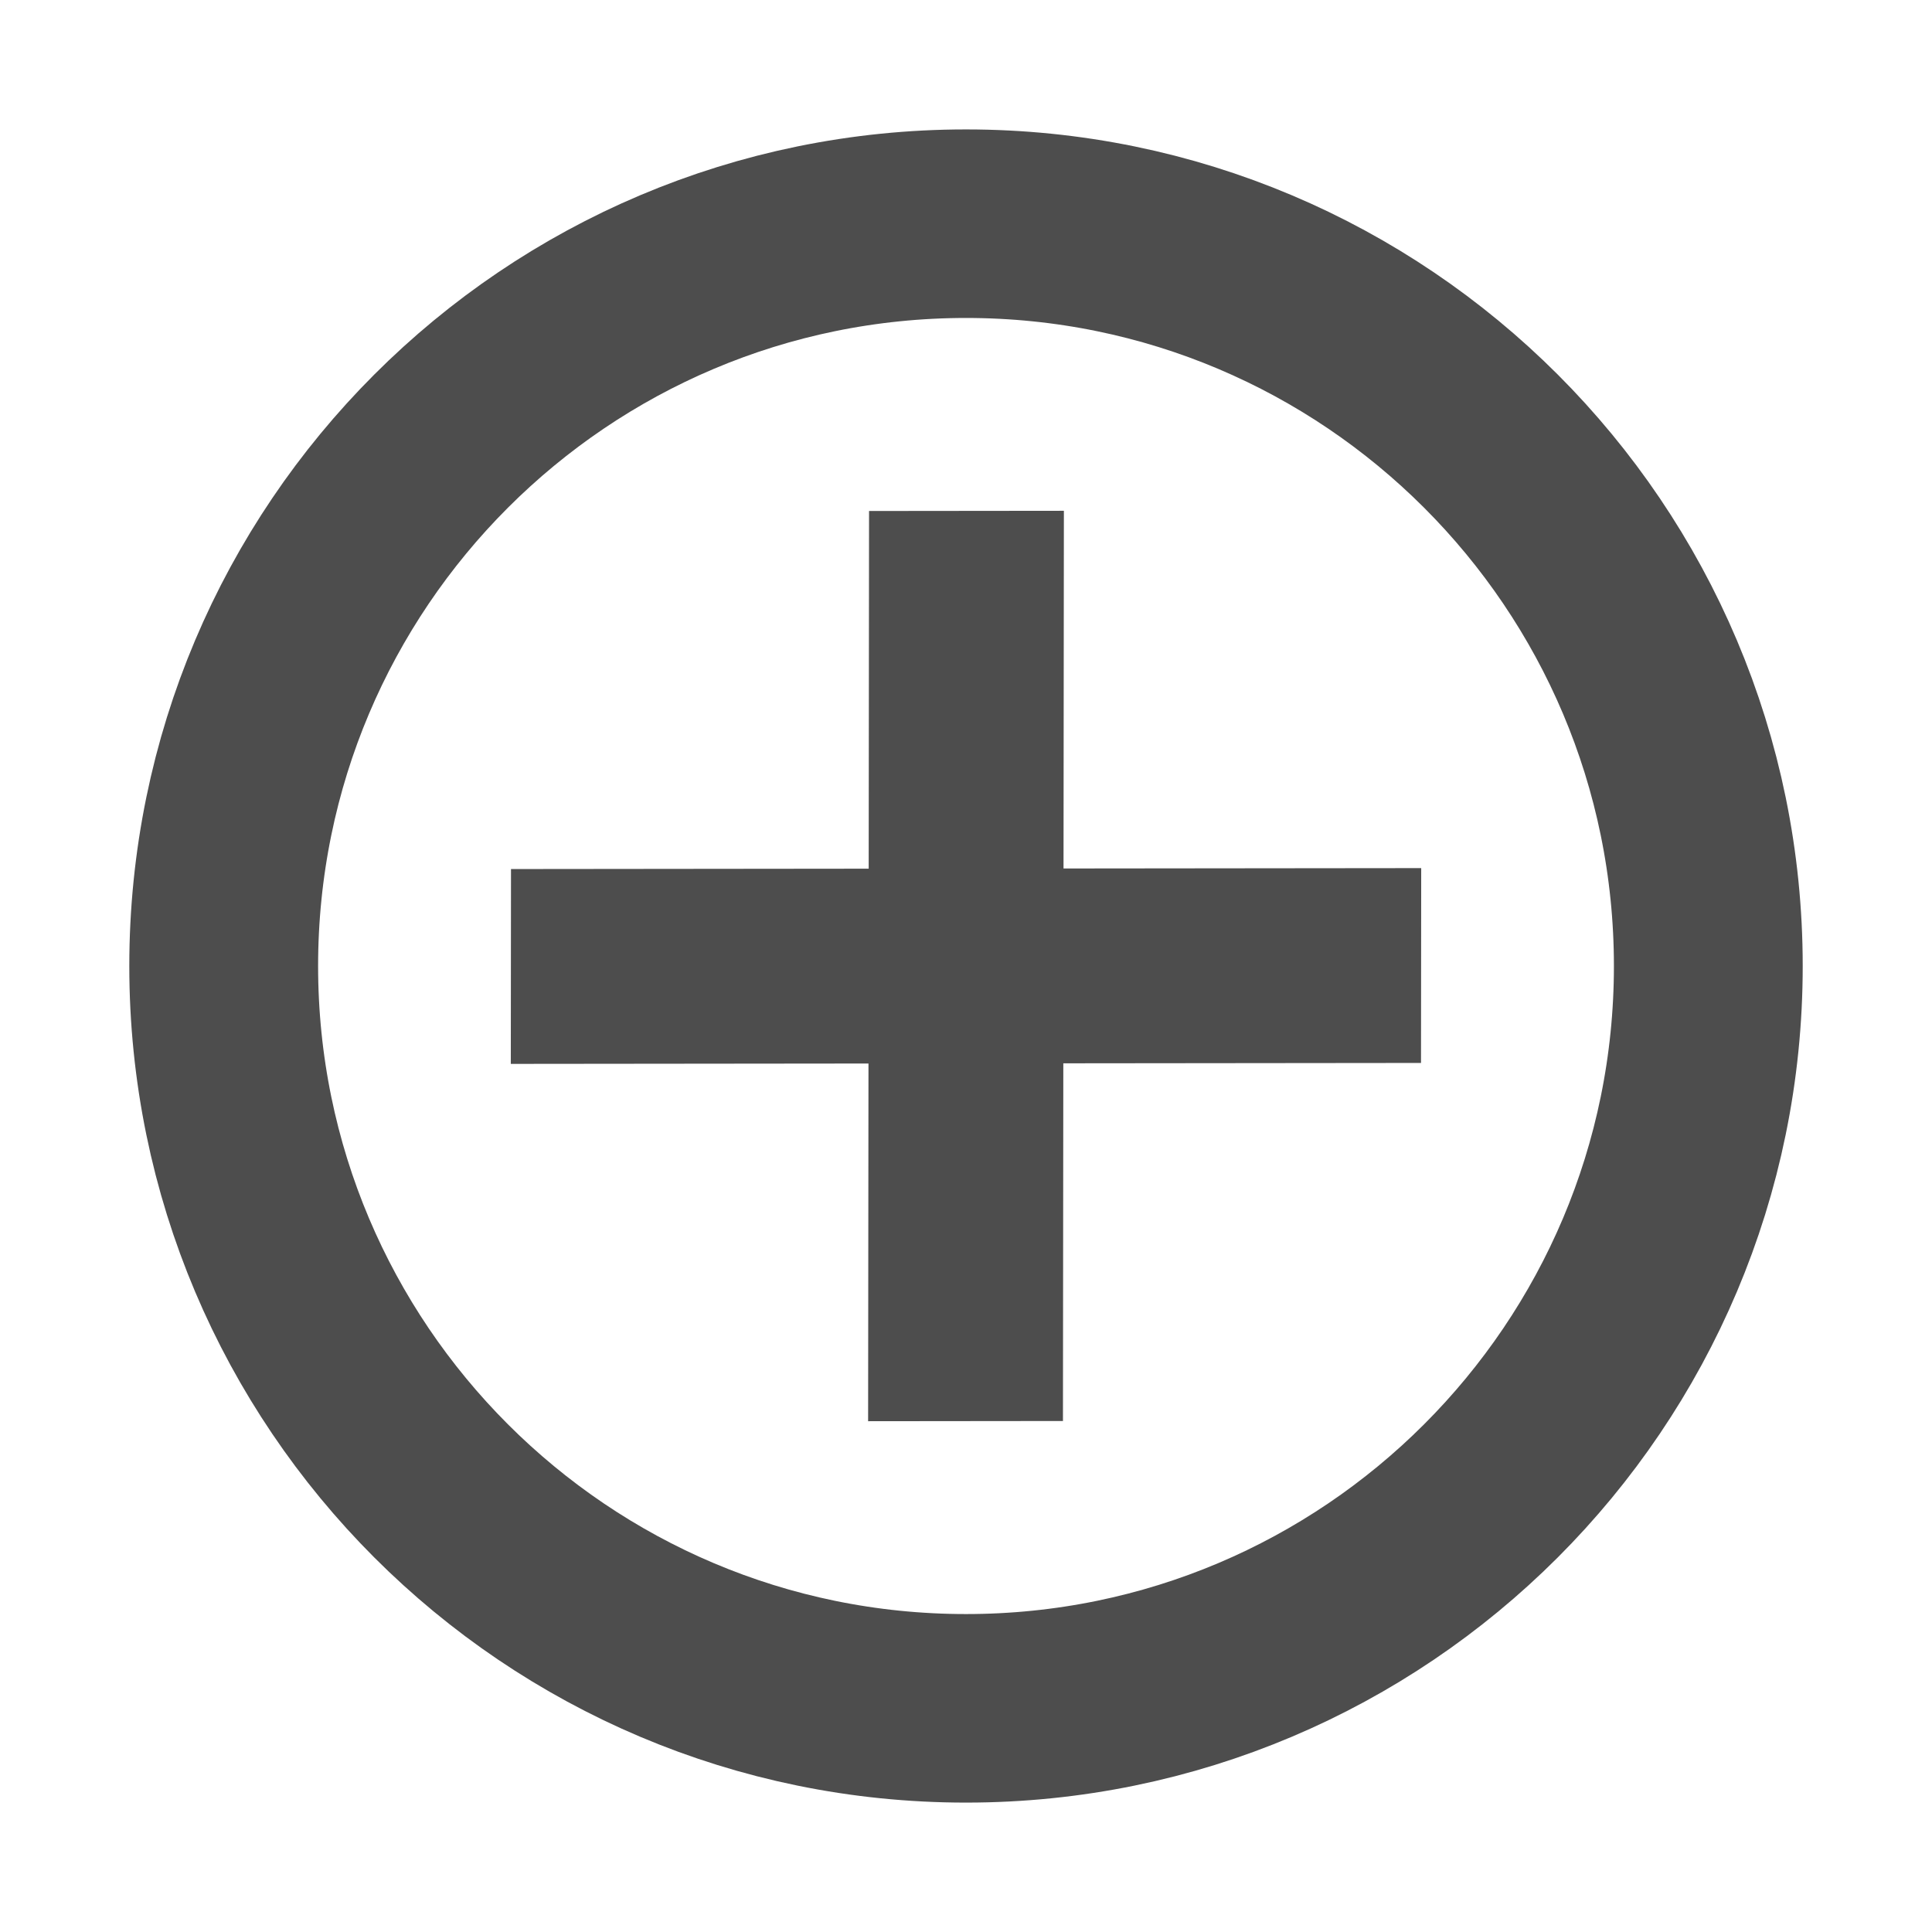
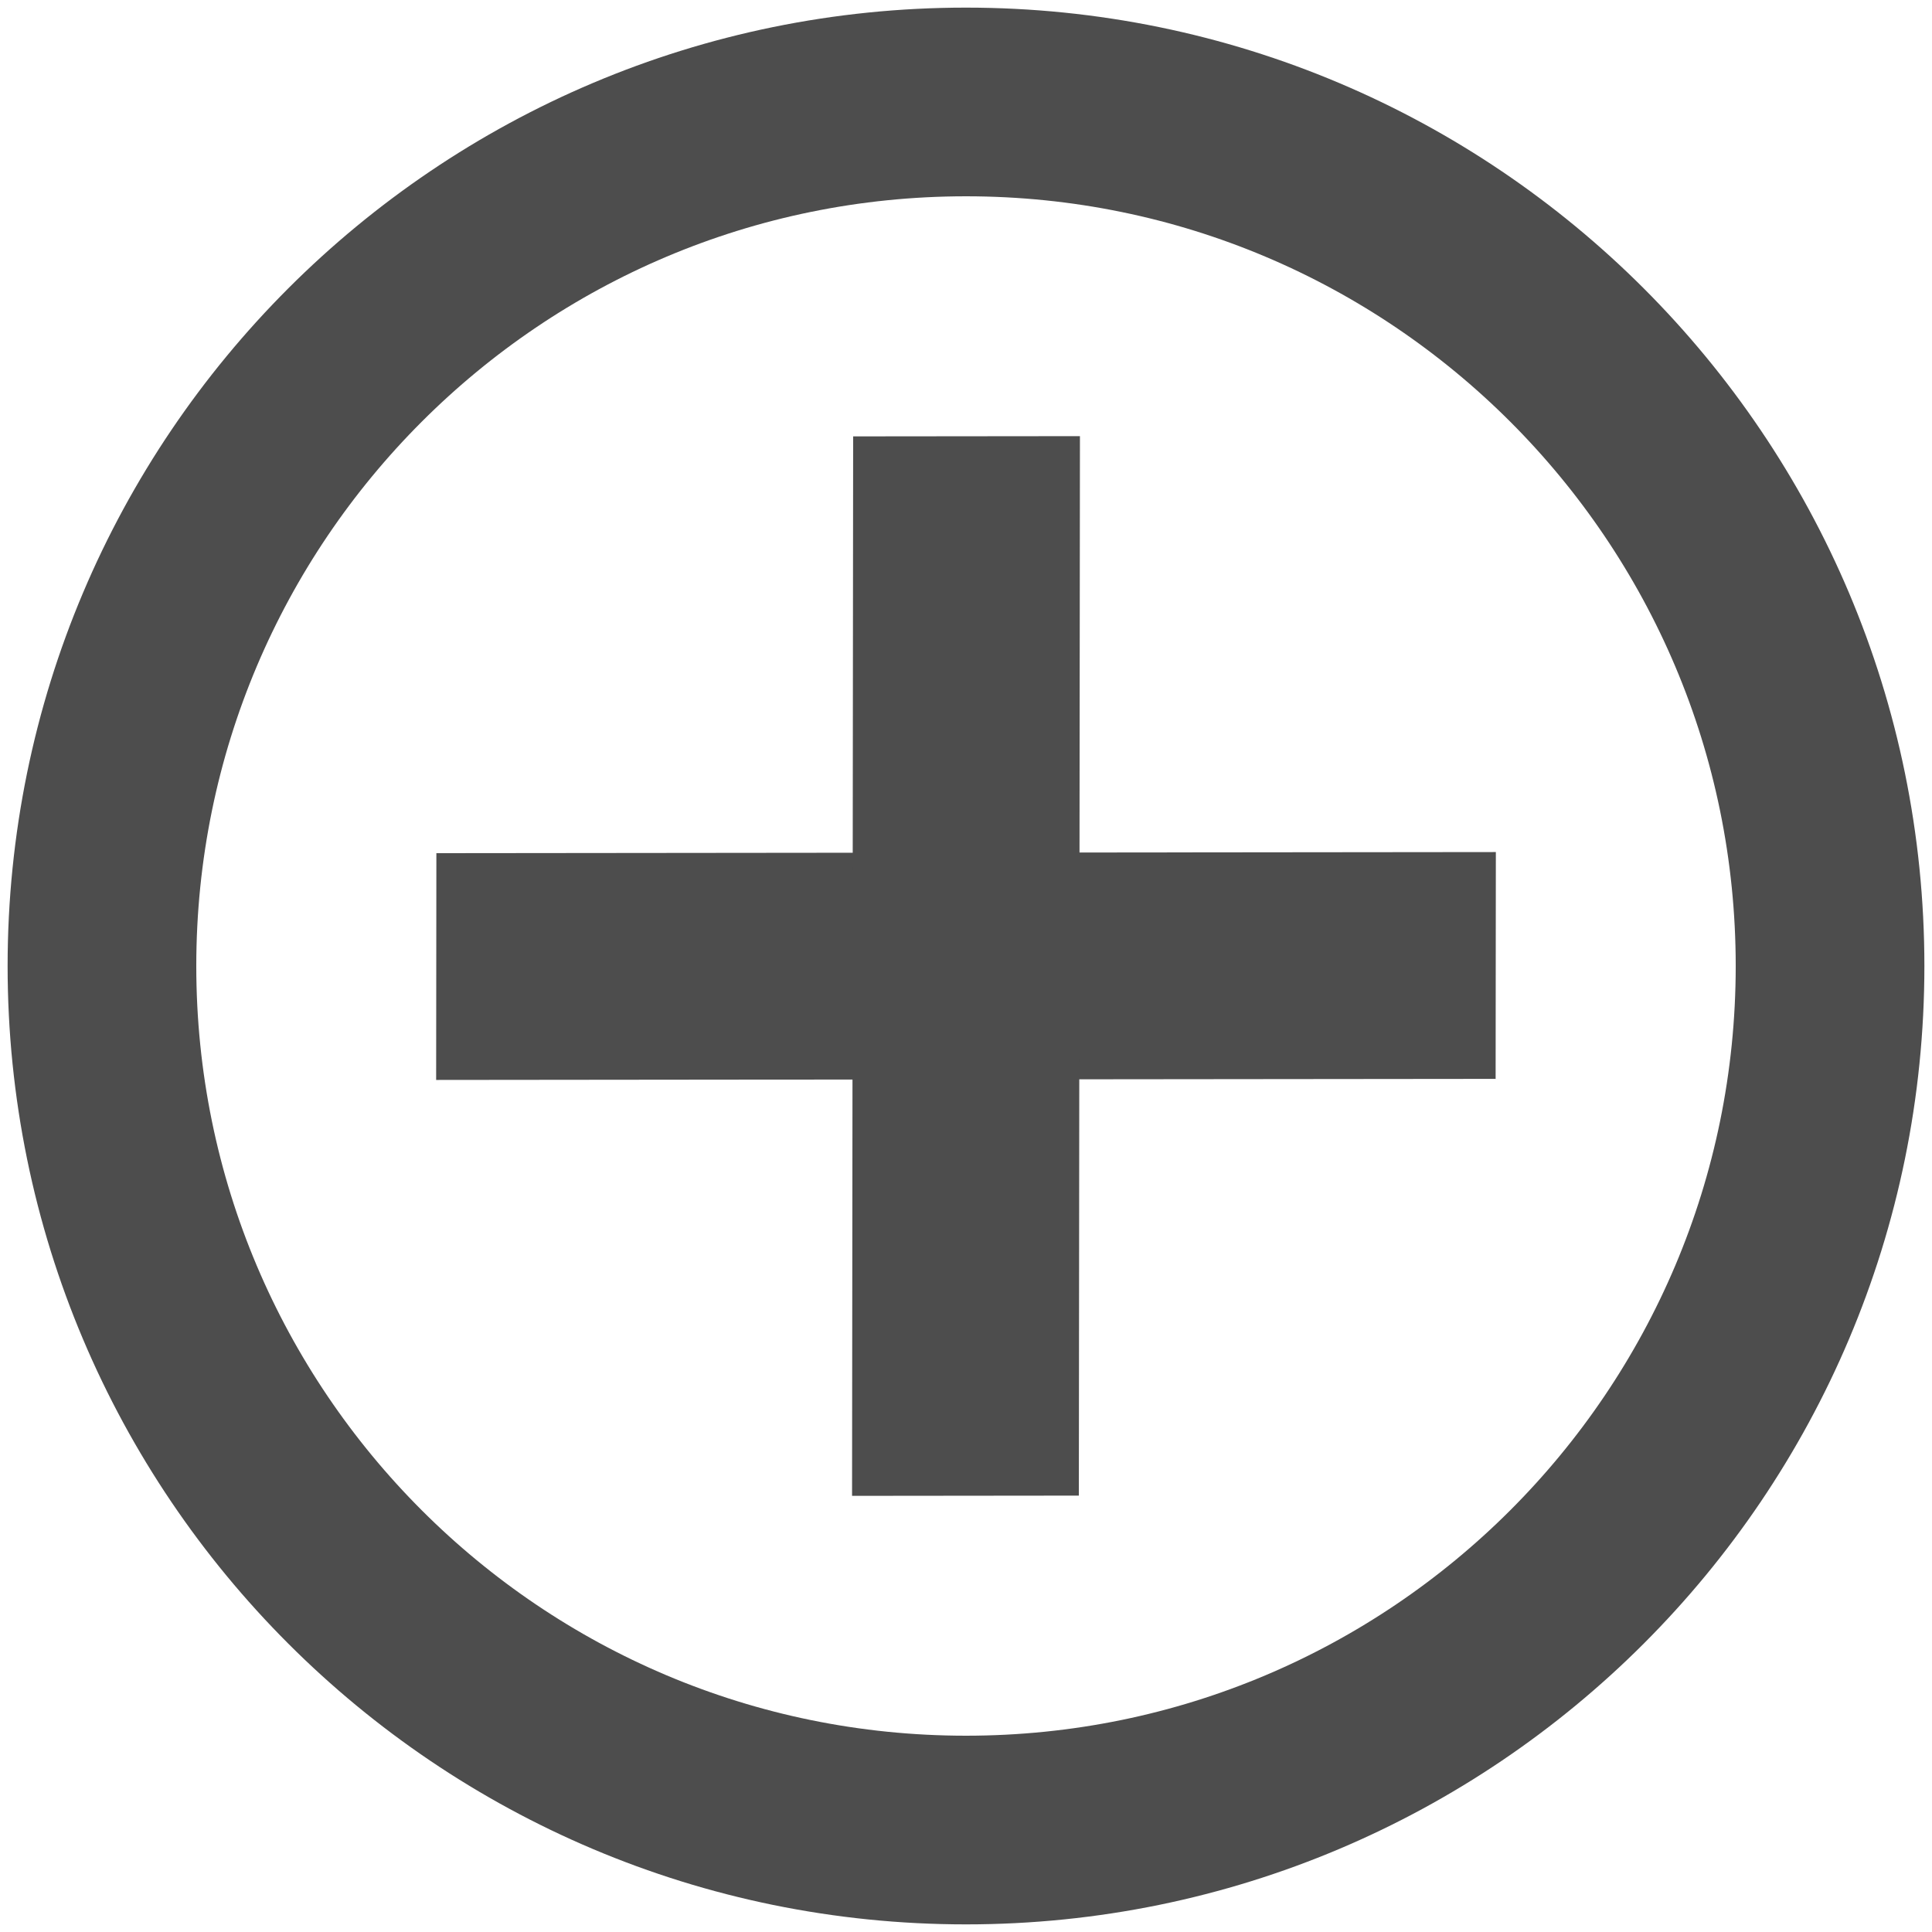
<svg xmlns="http://www.w3.org/2000/svg" width="256" height="256" id="svg4874" version="1.1" viewBox="0 0 256 256">
  <defs id="defs4876" />
  <g id="layer1" transform="translate(-0.6595621,150.1257)">
    <g id="g3698" transform="matrix(0.9340123,0,0,0.9340249,76.22145,-69.29864)" style="stroke-width:1.071">
-       <ellipse ry="28.529" rx="28.489" cy="458.393" cx="151.999" style="color:#000000;display:inline;overflow:visible;visibility:visible;fill:none;stroke:#4d4d4d;stroke-width:7.246;stroke-miterlimit:4;stroke-dasharray:none;stroke-opacity:1;marker:none;enable-background:accumulate" id="path2995" transform="matrix(3.69646,0,0,3.691288,-505.7144,-1641.554)" />
-       <g transform="rotate(-45,56.14286,50.50504)" id="g3691" style="stroke-width:1.071">
-         <g id="g3686" style="stroke-width:1.071">
-           <path id="path825" d="M 92.061,105.874 0.66,14.661 20.225,-4.864 111.626,86.349 Z" style="color:#000000;display:inline;overflow:visible;visibility:visible;fill:#4d4d4d;fill-opacity:1;fill-rule:nonzero;stroke:none;stroke-width:2.141;marker:none;enable-background:accumulate" />
-           <path style="color:#000000;display:inline;overflow:visible;visibility:visible;fill:#4d4d4d;fill-opacity:1;fill-rule:nonzero;stroke:none;stroke-width:2.141;marker:none;enable-background:accumulate" d="M 0.66,86.349 92.061,-4.864 111.626,14.661 20.225,105.874 Z" id="path4002" />
+       <ellipse ry="122.577" rx="122.58" cy="50.505" cx="56.143" style="color:#000000;display:inline;overflow:visible;visibility:visible;fill:none;stroke:#4d4d4d;stroke-width:26.766;stroke-miterlimit:4;stroke-dasharray:none;stroke-opacity:1;marker:none;enable-background:accumulate" id="path2995" />
+       <g transform="matrix(0.8230703,-0.823052,0.8230703,0.823052,-31.63584,55.1453)" id="g3691" style="stroke-width:0.92">
+         <g id="g3686" style="stroke-width:0.92">
+           <path id="path825" d="M 92.061,105.874 0.66,14.661 20.225,-4.864 111.626,86.349 Z" style="color:#000000;display:inline;overflow:visible;visibility:visible;fill:#4d4d4d;fill-opacity:1;fill-rule:nonzero;stroke:none;stroke-width:1.84;marker:none;enable-background:accumulate" />
+           <path style="color:#000000;display:inline;overflow:visible;visibility:visible;fill:#4d4d4d;fill-opacity:1;fill-rule:nonzero;stroke:none;stroke-width:1.84;marker:none;enable-background:accumulate" d="M 0.66,86.349 92.061,-4.864 111.626,14.661 20.225,105.874 Z" id="path4002" />
        </g>
      </g>
    </g>
  </g>
</svg>
